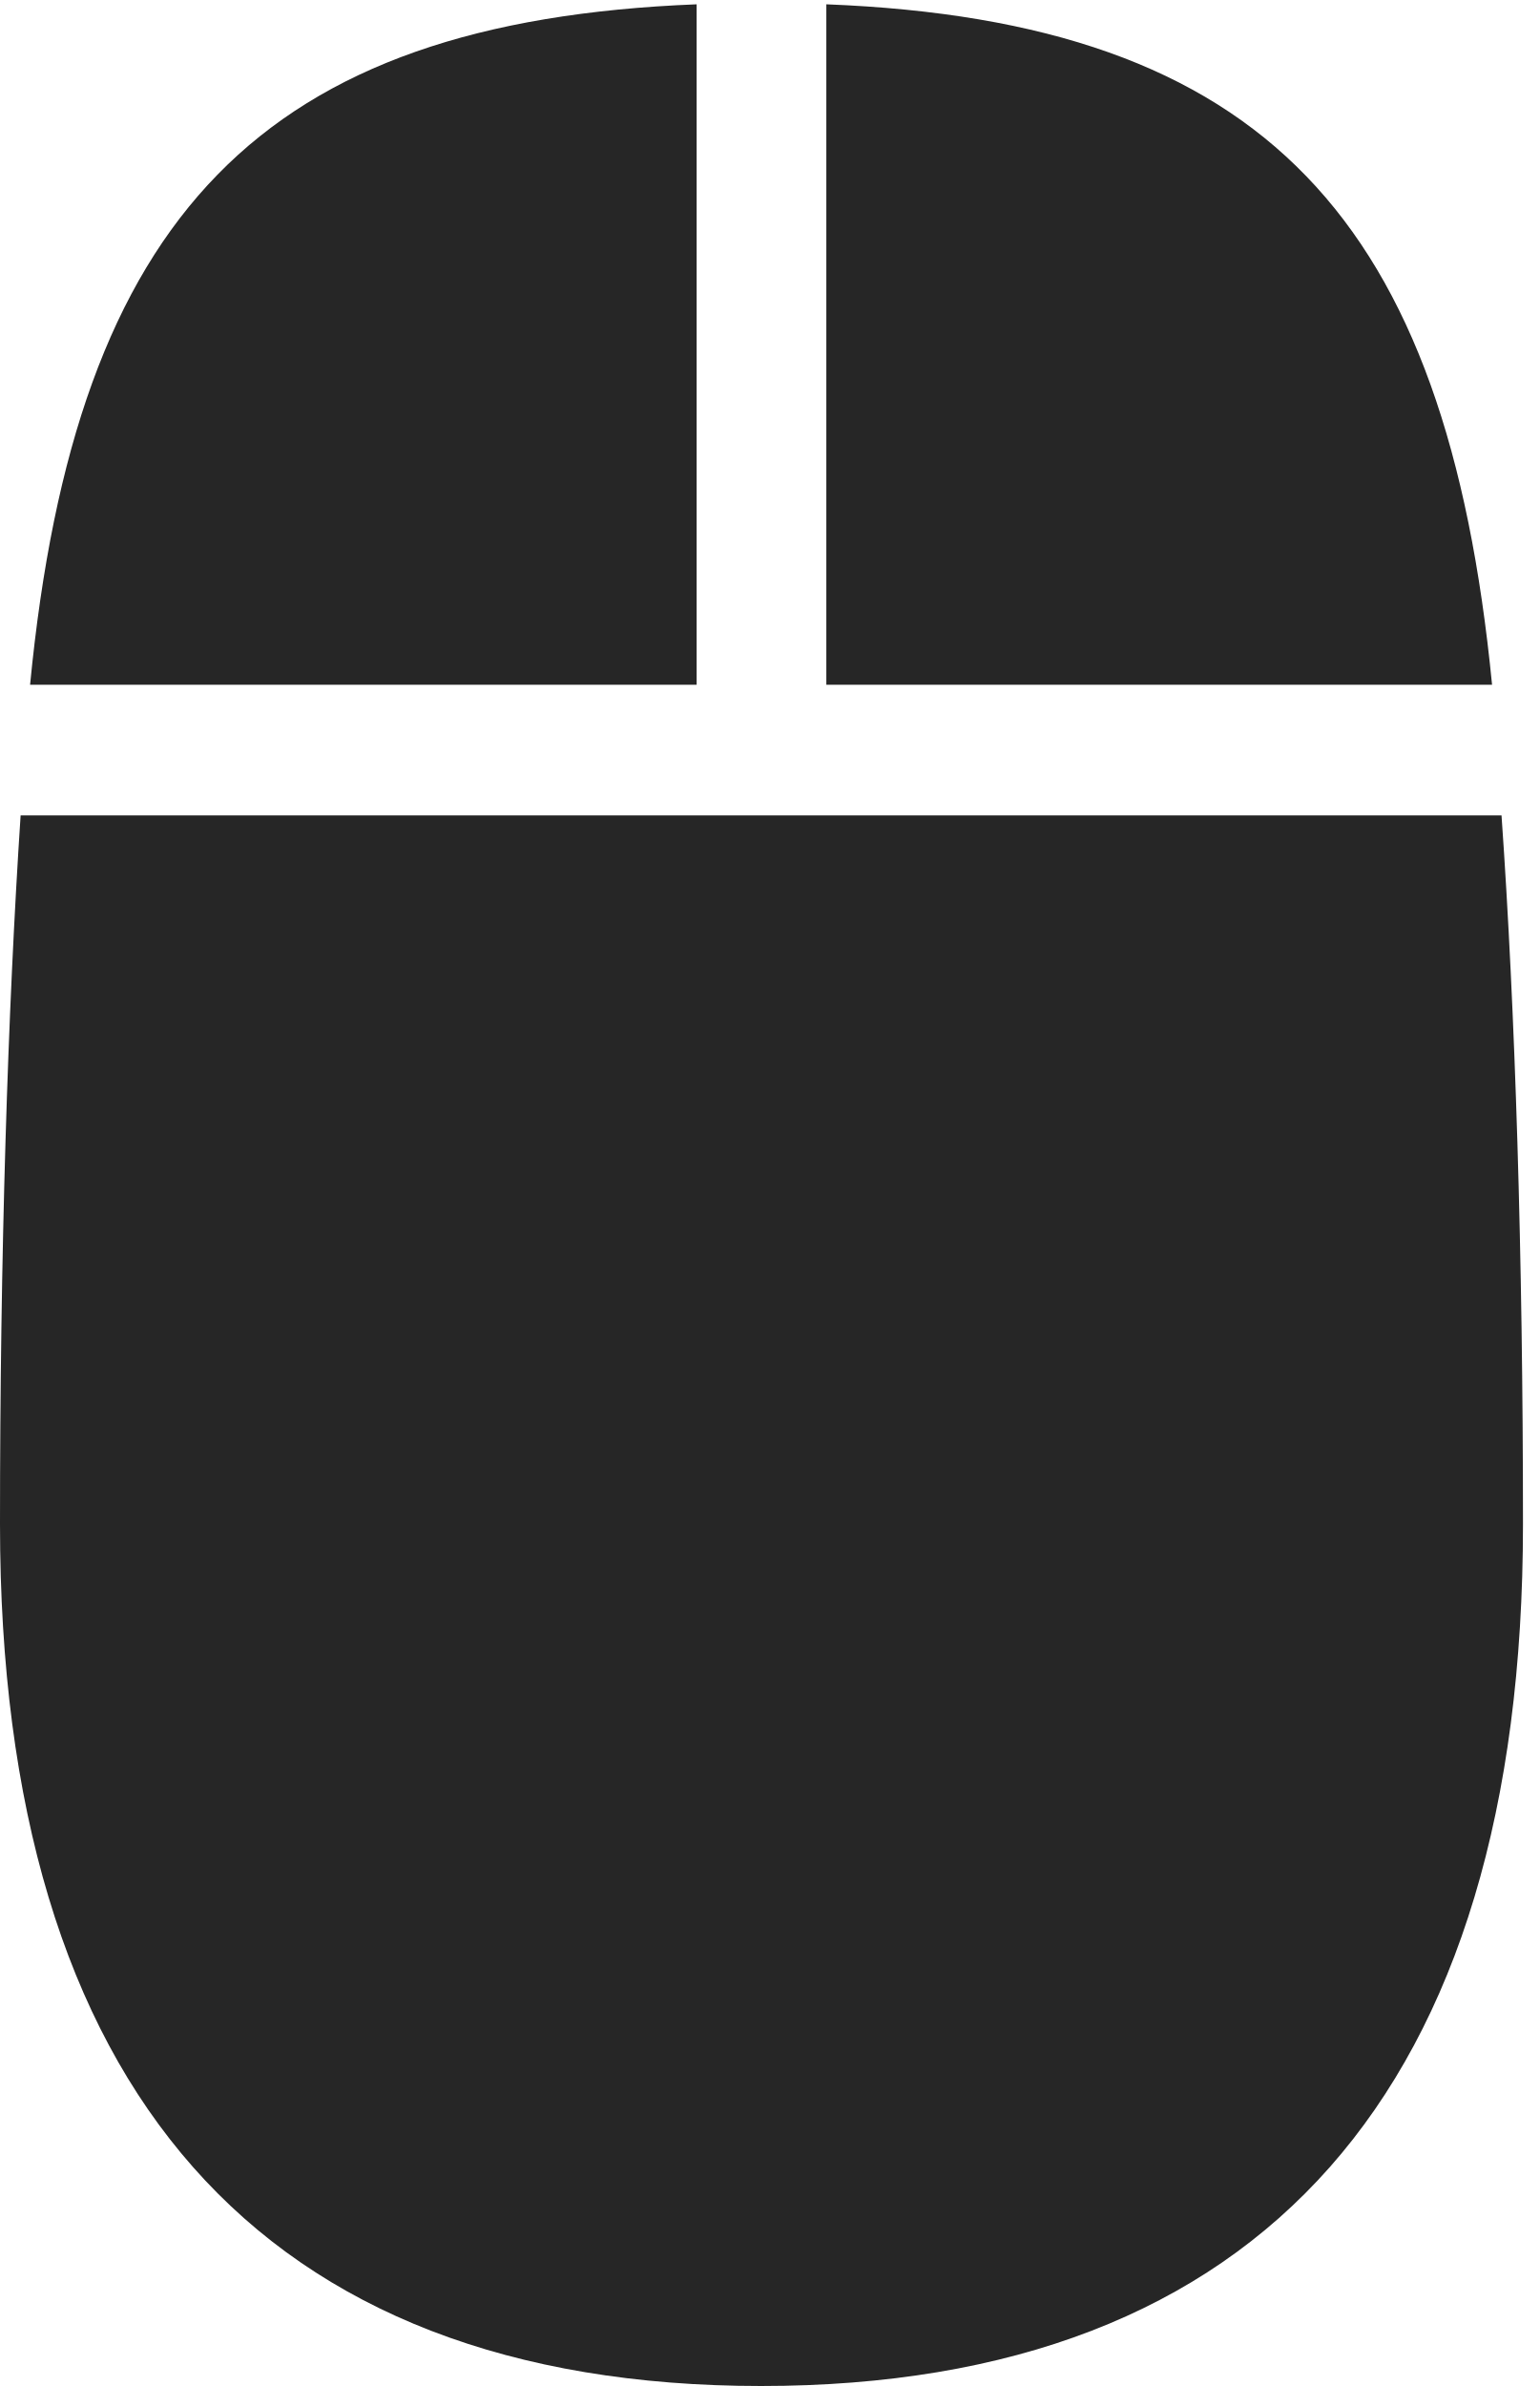
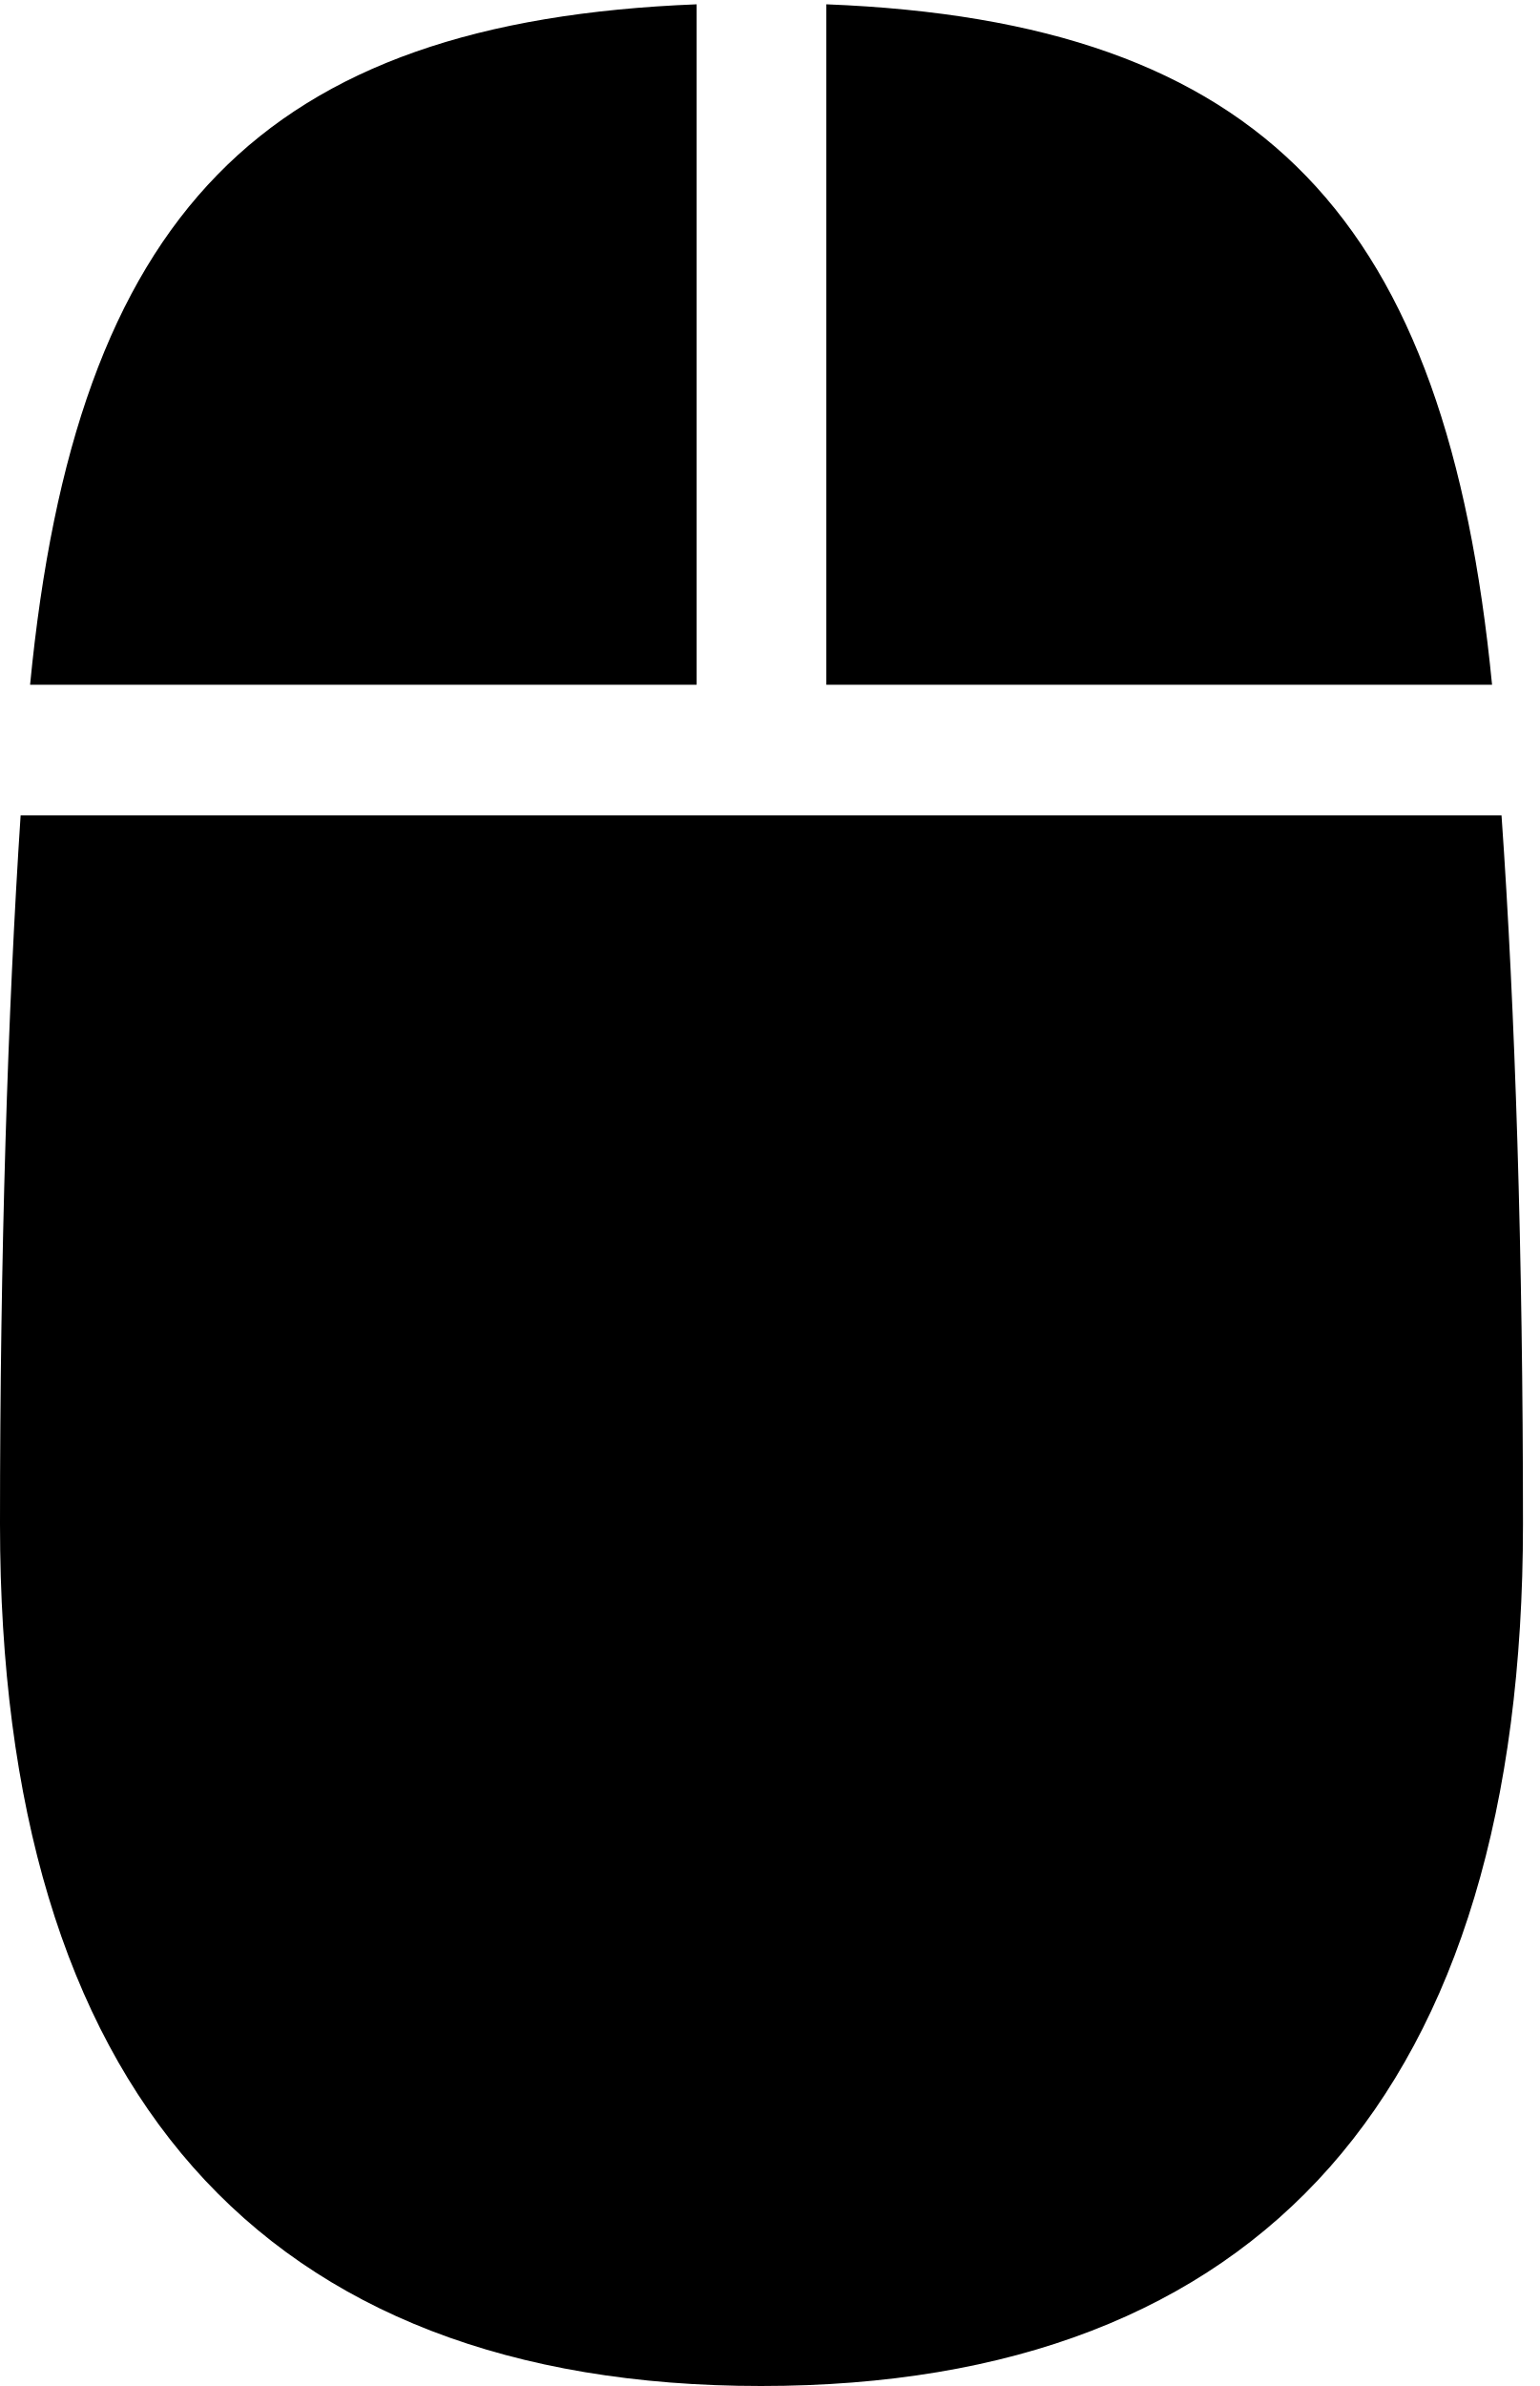
<svg xmlns="http://www.w3.org/2000/svg" version="1.1" width="35" height="54.238">
  <g>
    <rect height="54.238" opacity="0" width="35" x="0" y="0" />
-     <path d="M0.684 15.566L15.84 15.566L15.84 0.098C5.957 0.488 1.719 4.883 0.684 15.566ZM18.789 15.566L33.926 15.566C32.891 4.98 28.75 0.488 18.789 0.098ZM17.305 54.238C28.691 54.238 34.629 47.5 34.629 34.648C34.629 28.535 34.453 22.969 34.141 18.535L0.469 18.535C0.176 22.969 0 28.535 0 34.648C0 47.5 5.938 54.238 17.305 54.238Z" fill="#000000" fill-opacity="0.85" />
+     <path d="M0.684 15.566L15.84 15.566L15.84 0.098C5.957 0.488 1.719 4.883 0.684 15.566ZM18.789 15.566L33.926 15.566C32.891 4.98 28.75 0.488 18.789 0.098ZM17.305 54.238C28.691 54.238 34.629 47.5 34.629 34.648C34.629 28.535 34.453 22.969 34.141 18.535L0.469 18.535C0.176 22.969 0 28.535 0 34.648C0 47.5 5.938 54.238 17.305 54.238Z" fill="#000000" fill-opacity="1" />
  </g>
</svg>
